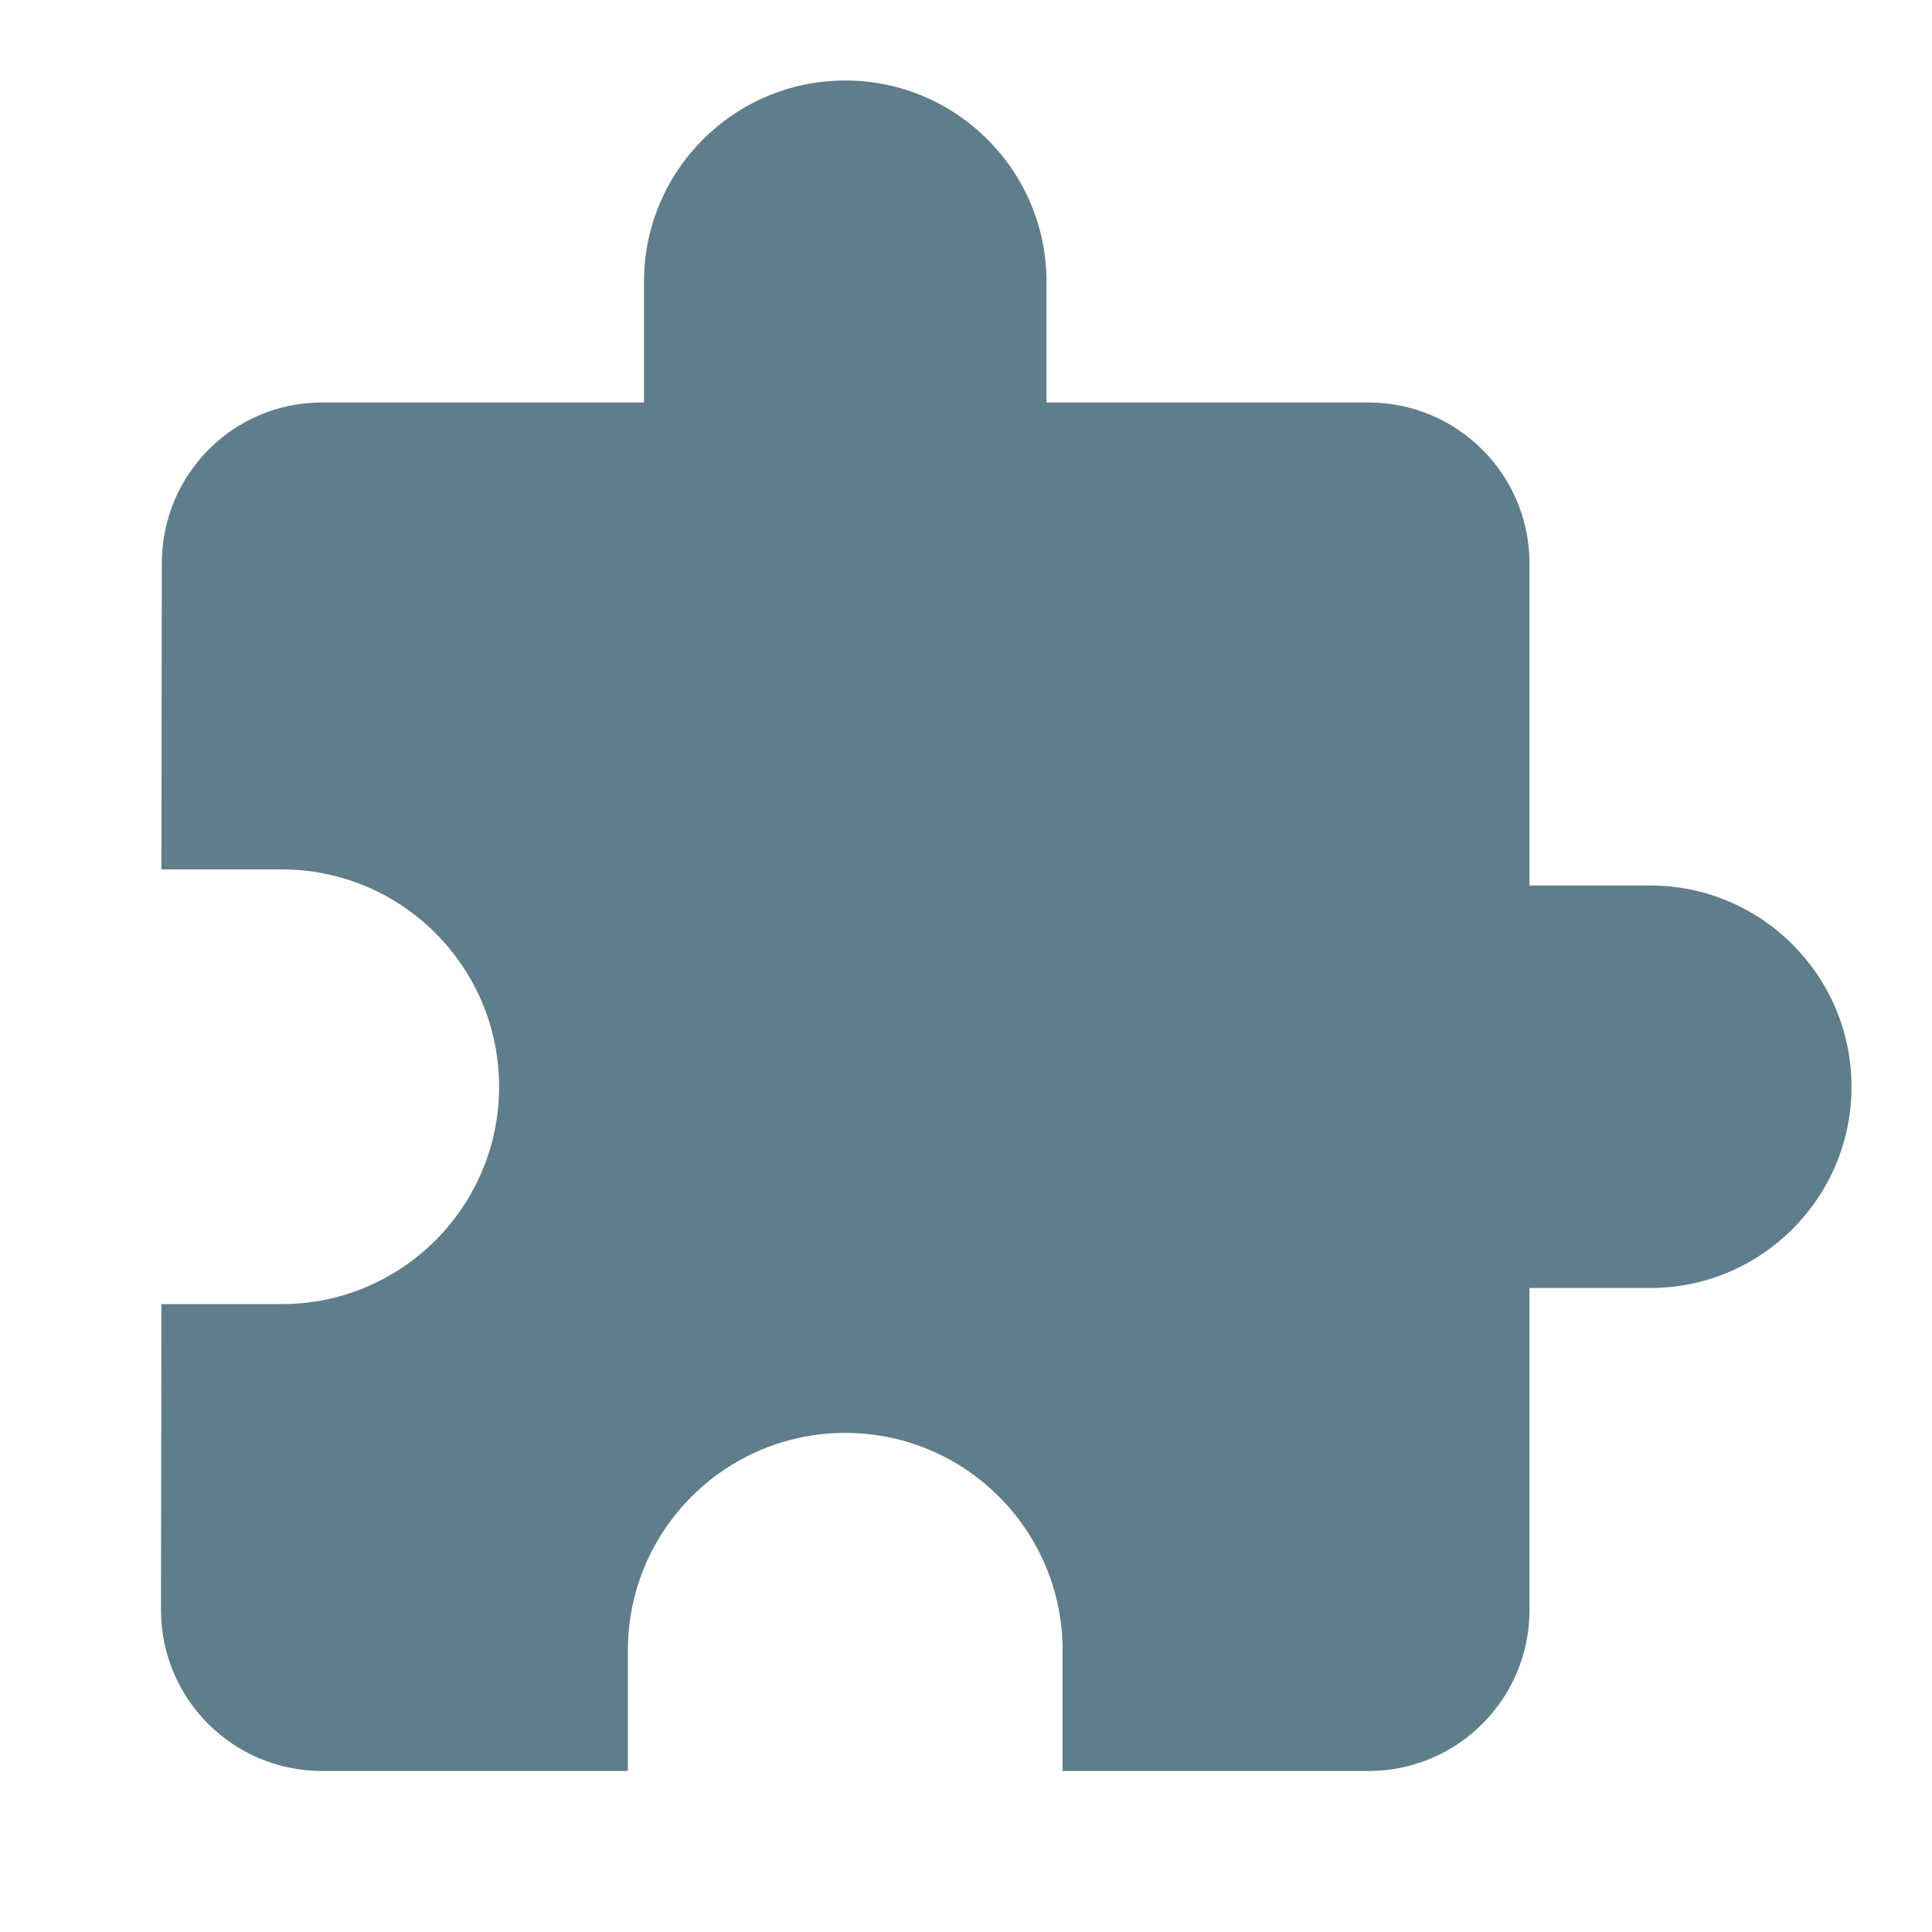
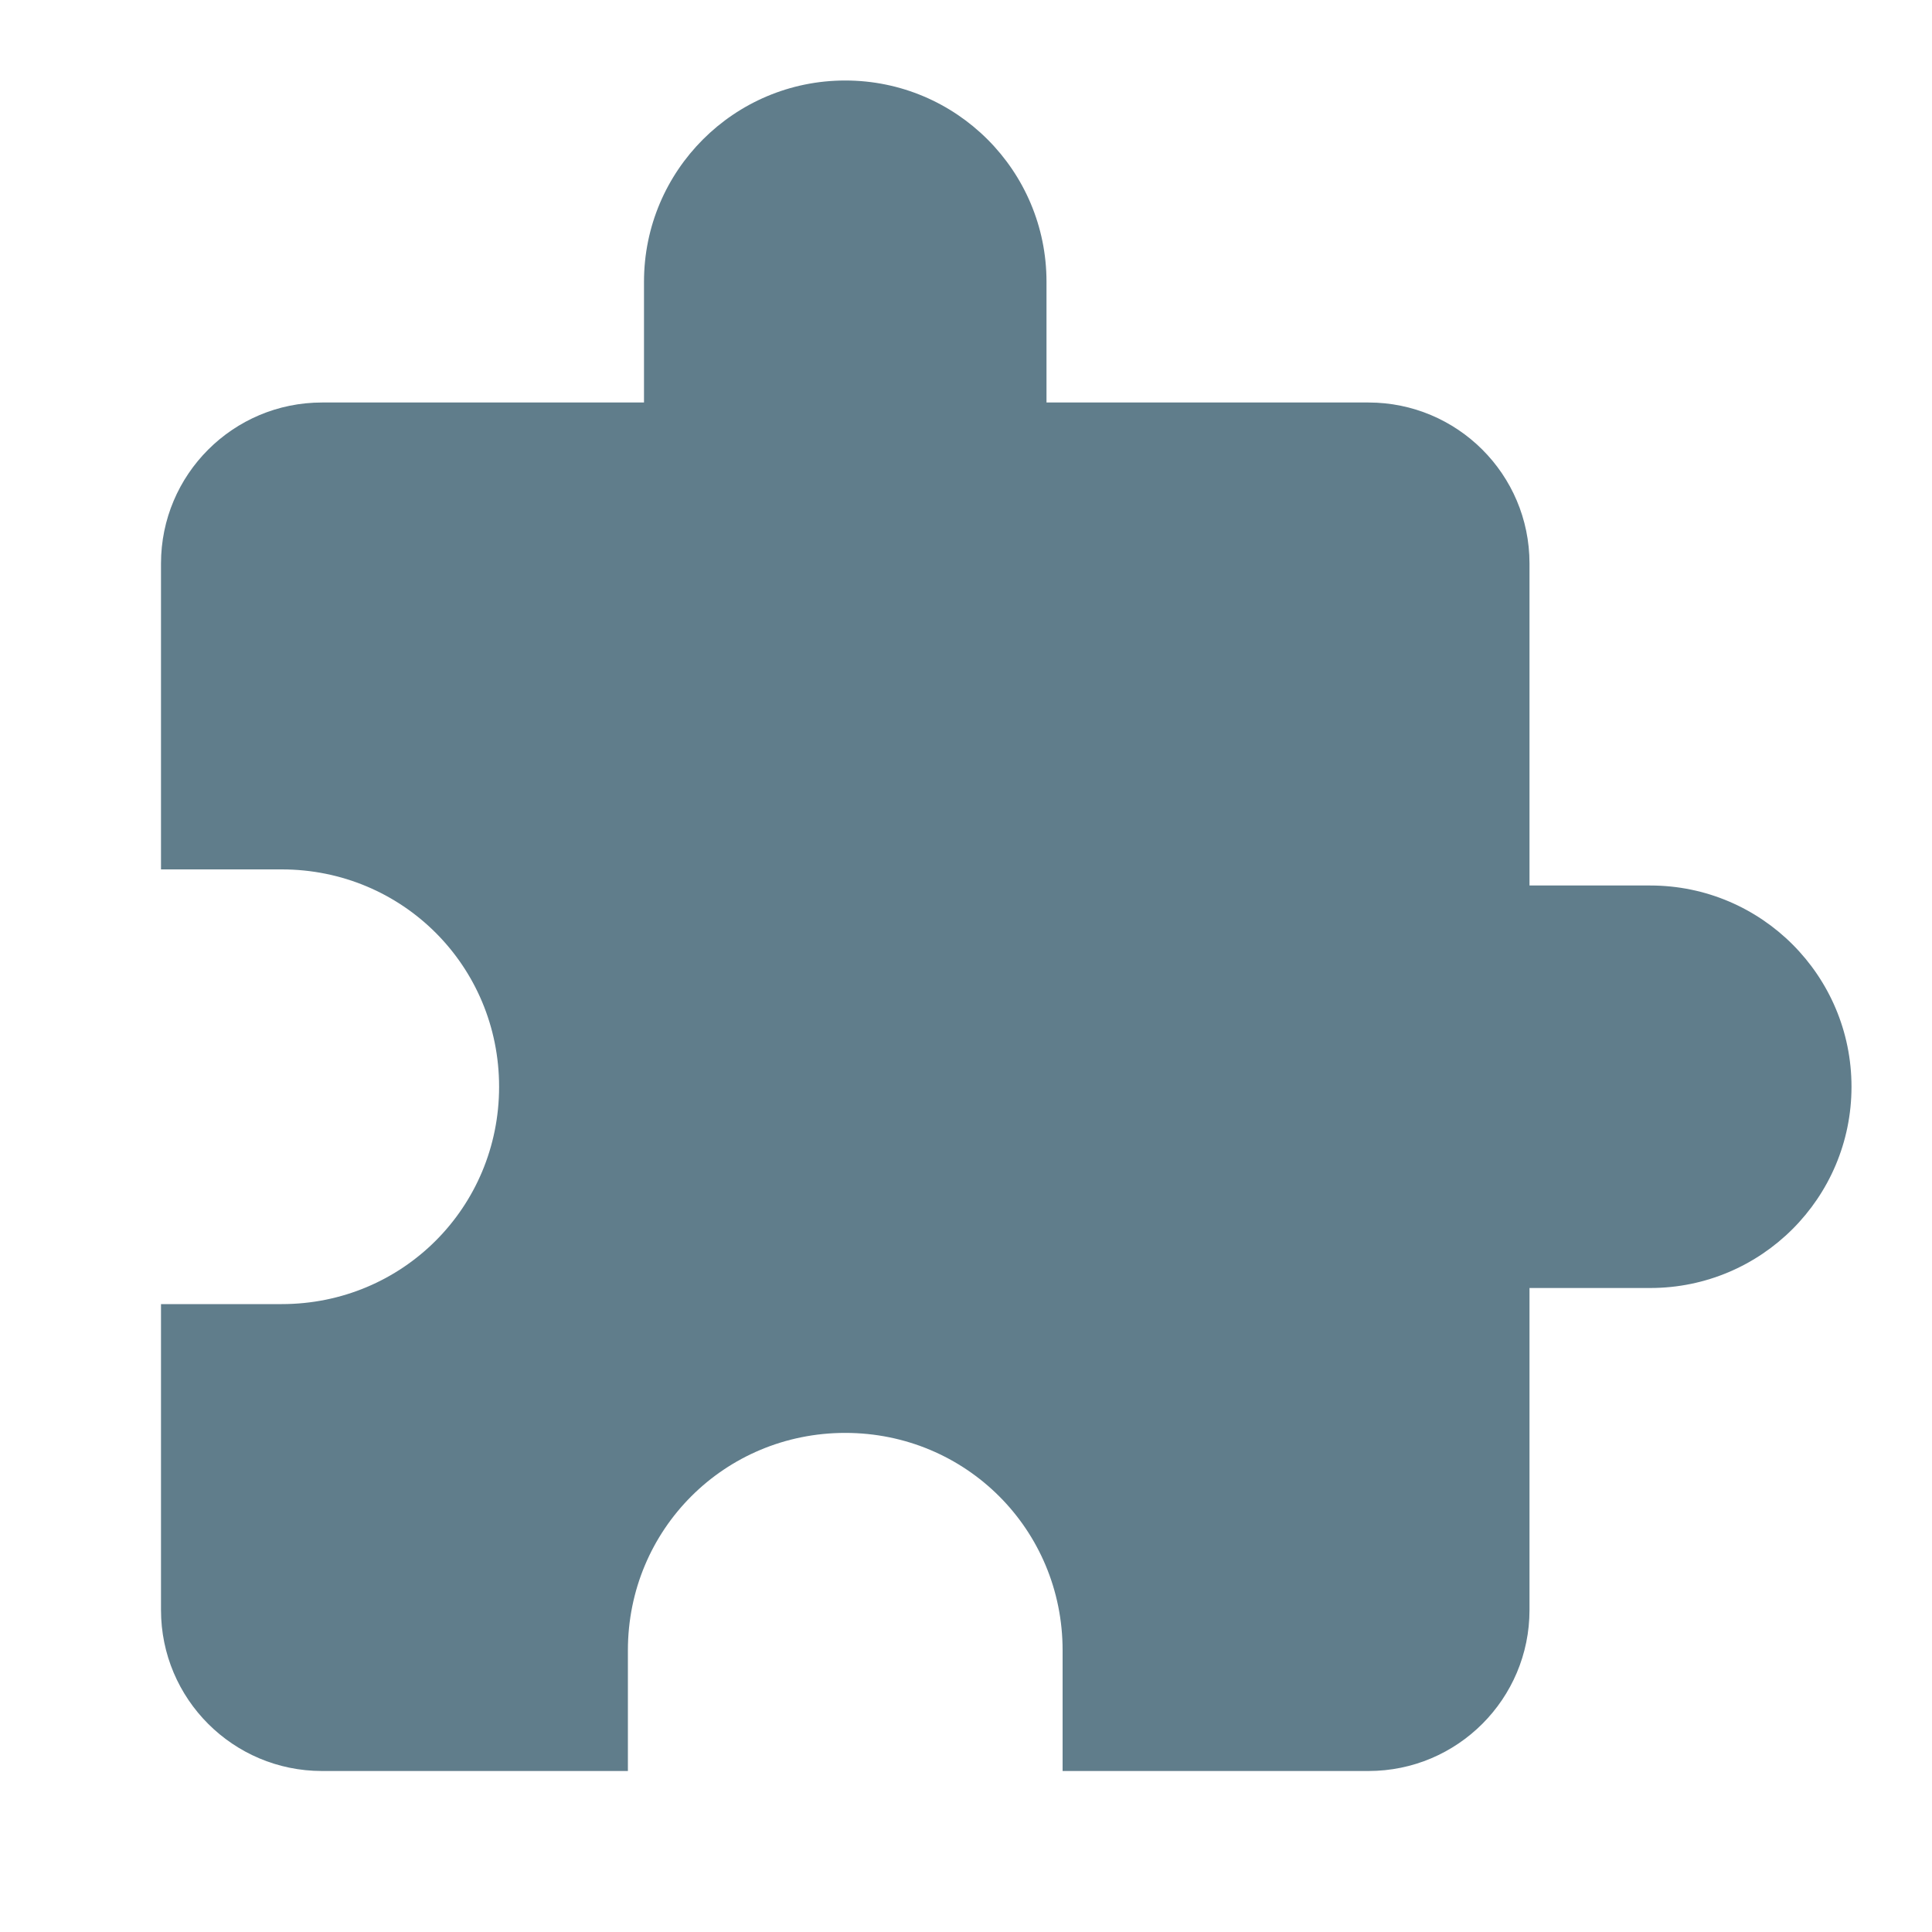
- <svg xmlns="http://www.w3.org/2000/svg" version="1.1" width="24" height="24" viewBox="0 0 24 24">
-   <path fill="#607d8b" d="M20.5 11h-1.5v-4c0-1.105-0.895-2-2-2h-4v-1.5c0-1.38-1.12-2.5-2.5-2.5s-2.5 1.12-2.5 2.5v1.5h-4c-1.105 0-1.99 0.895-1.99 2l-0.005 3.8h1.495c1.49 0 2.7 1.21 2.7 2.7s-1.21 2.7-2.7 2.7h-1.495l-0.005 3.8c0 1.105 0.895 2 2 2h3.8v-1.5c0-1.49 1.21-2.7 2.7-2.7s2.7 1.21 2.7 2.7v1.5h3.8c1.105 0 2-0.895 2-2v-4h1.5c1.38 0 2.5-1.12 2.5-2.5s-1.12-2.5-2.5-2.5z" />
+ <svg xmlns="http://www.w3.org/2000/svg" version="1.1" viewBox="0 0 24 24">
+   <path fill="#607d8b" d="M20.5,11H19V7C19,5.89 18.1,5 17,5H13V3.5A2.5,2.5 0 0,0 10.5,1A2.5,2.5 0 0,0 8,3.5V5H4A2,2 0 0,0 2,7V10.8H3.5C5,10.8 6.2,12 6.2,13.5C6.2,15 5,16.2 3.5,16.2H2V20A2,2 0 0,0 4,22H7.8V20.5C7.8,19 9,17.8 10.5,17.8C12,17.8 13.2,19 13.2,20.5V22H17A2,2 0 0,0 19,20V16H20.5A2.5,2.5 0 0,0 23,13.5A2.5,2.5 0 0,0 20.5,11Z" />
</svg>
